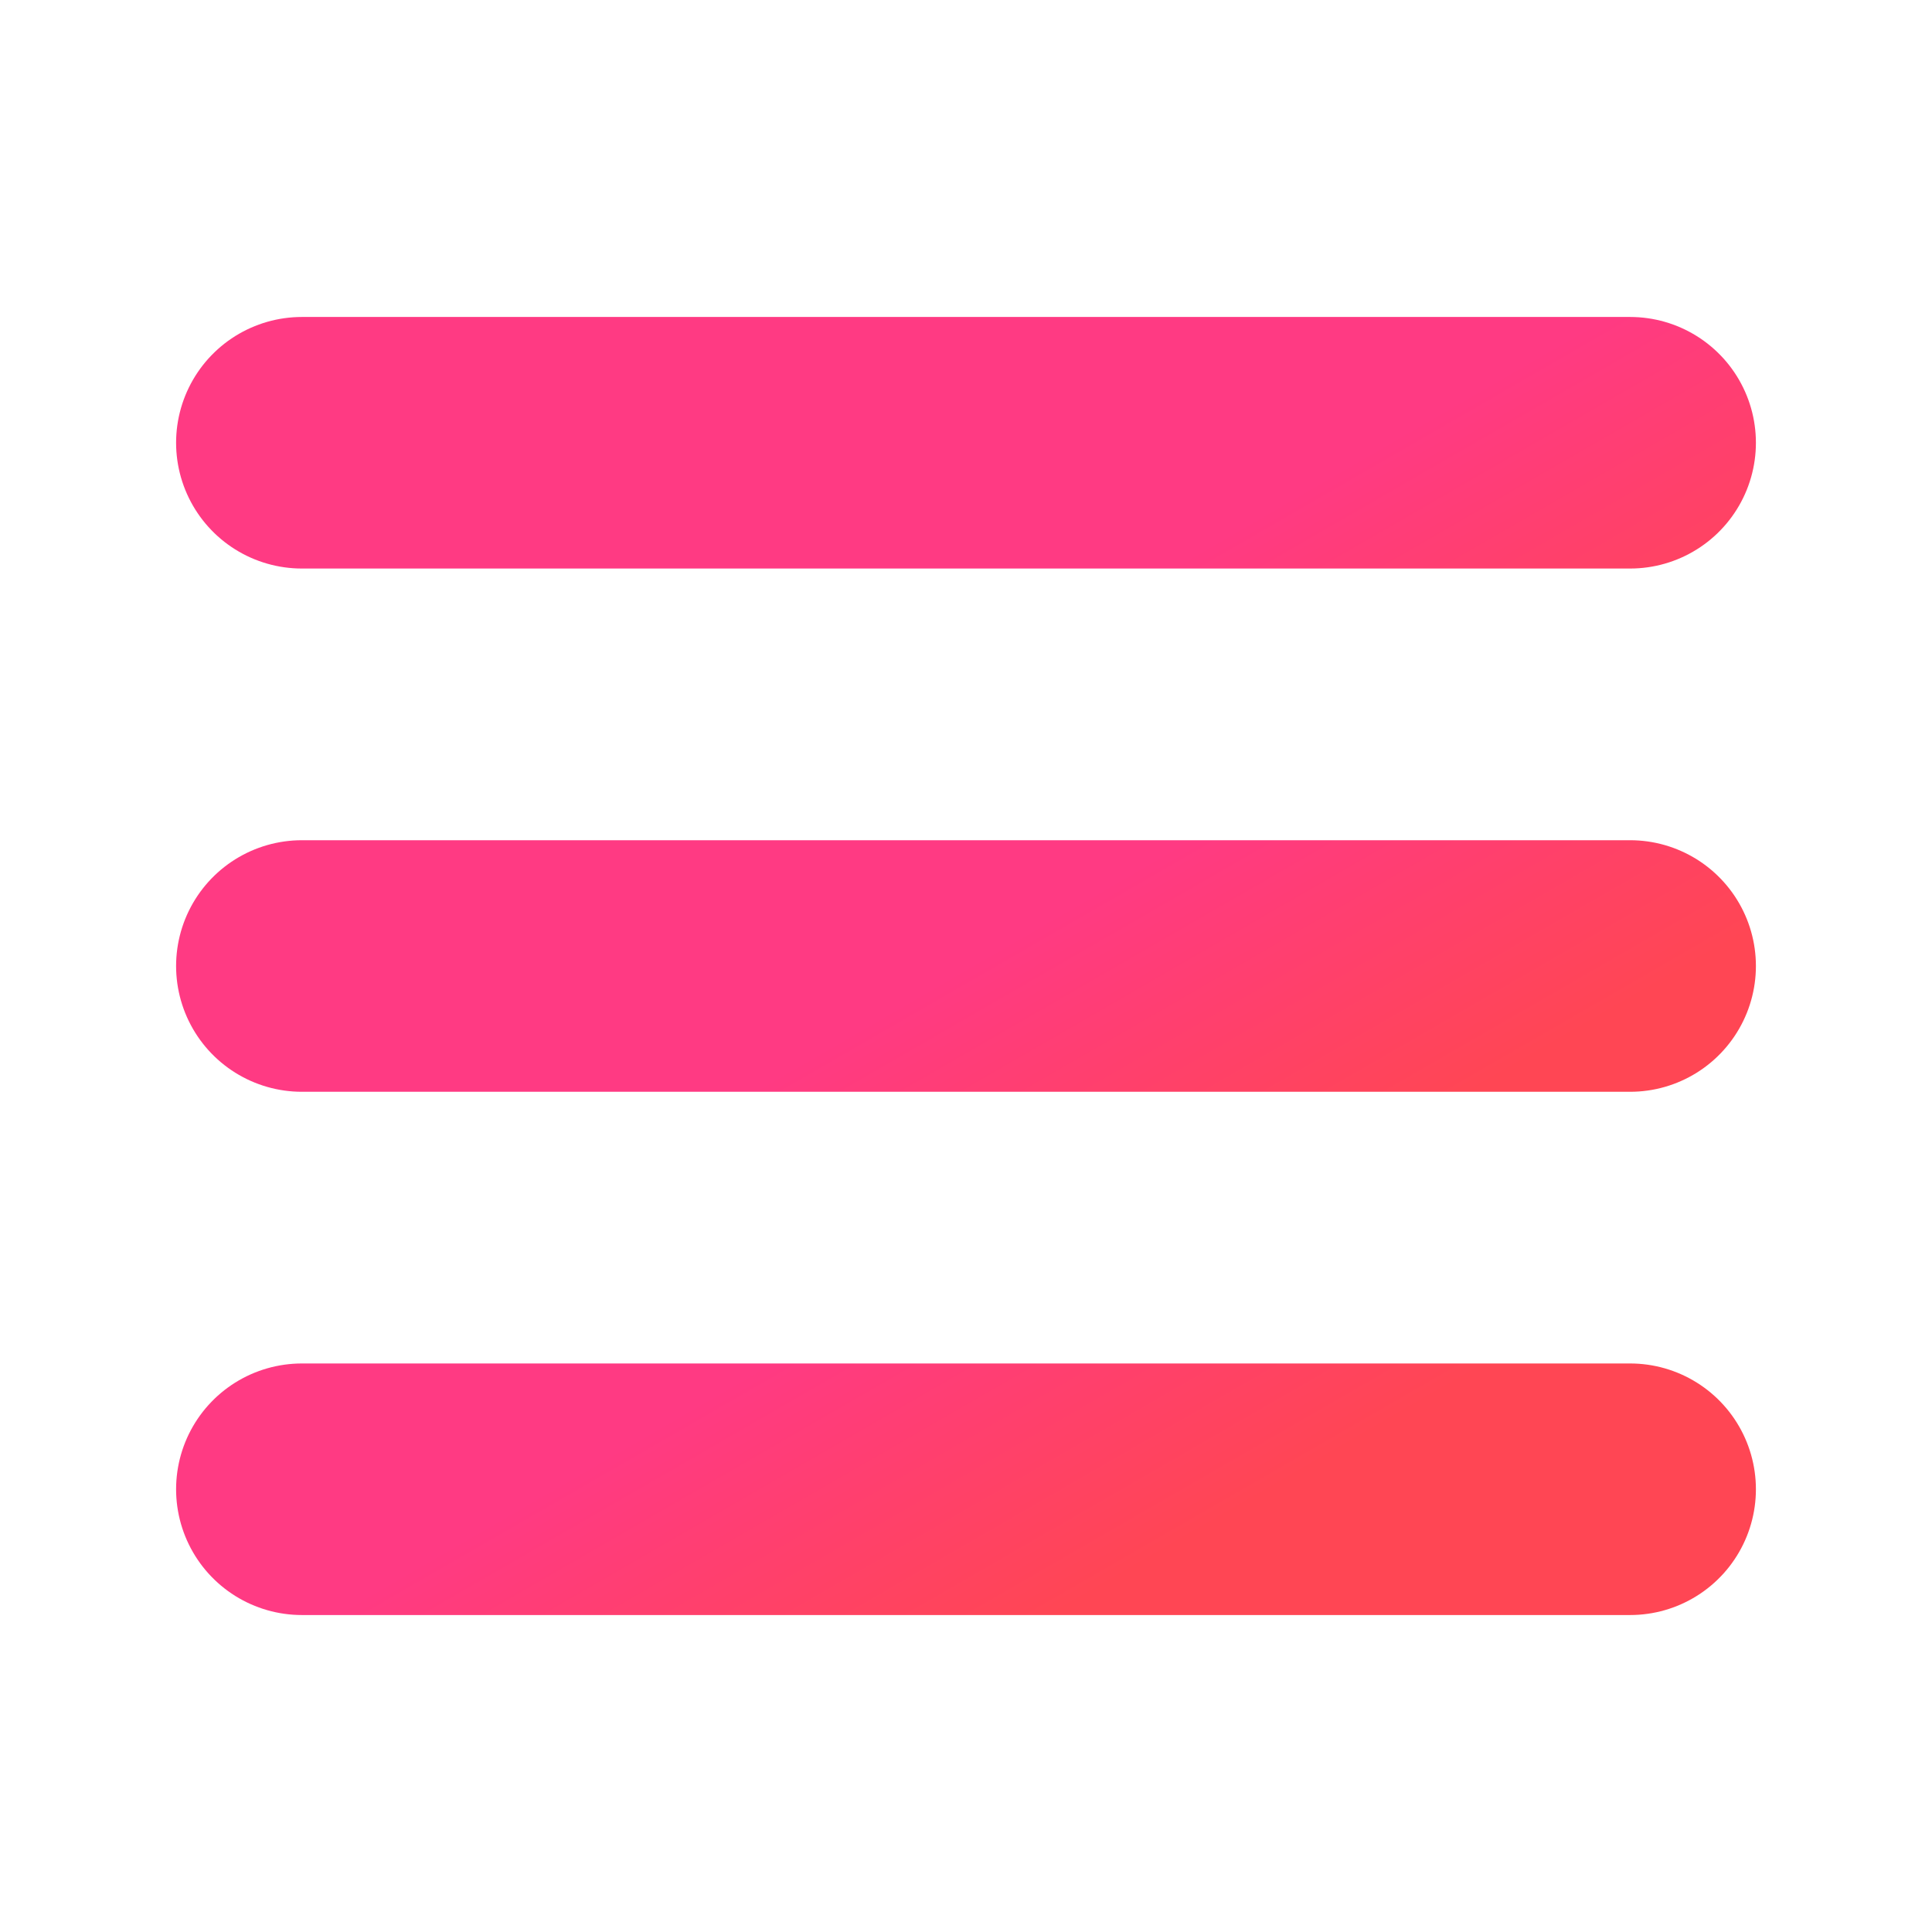
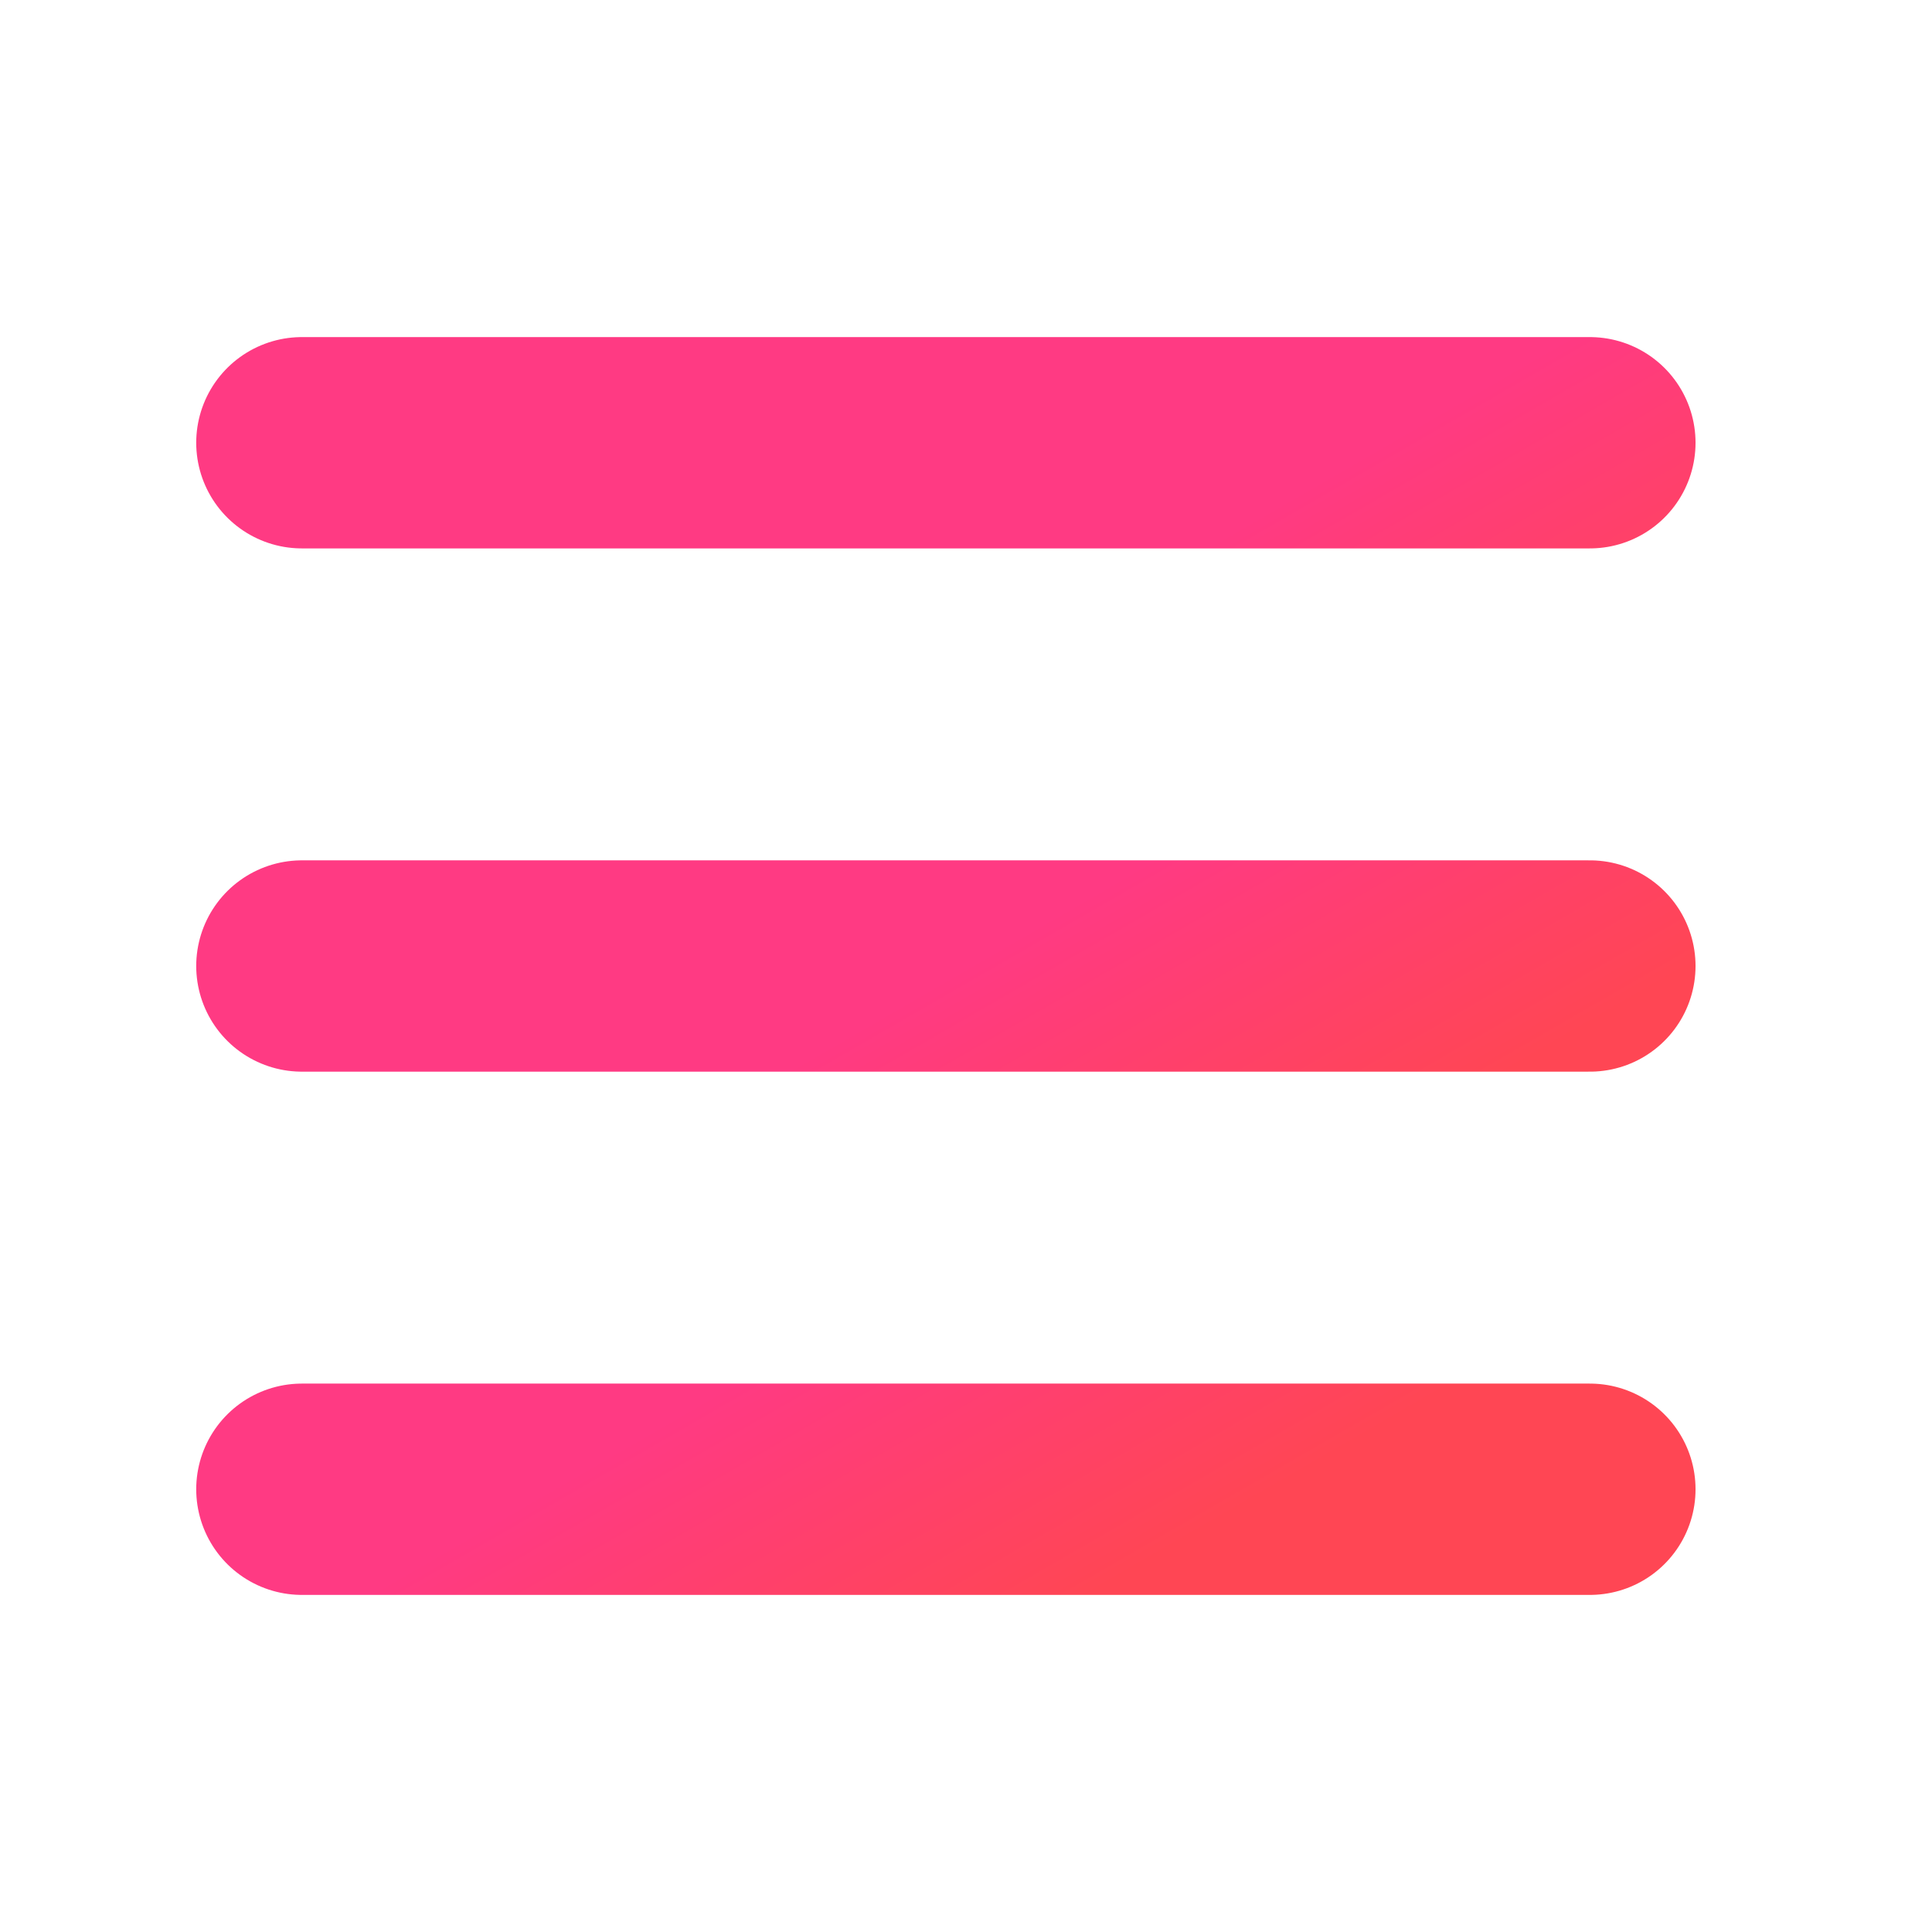
<svg xmlns="http://www.w3.org/2000/svg" width="100%" height="100%" viewBox="64 64 384 384">
  <defs>
    <linearGradient id="AlignLines0" x1="220" x2="292" y1="137.7" y2="262.4" gradientUnits="userSpaceOnUse">
      <stop offset="0" stop-color="#ff3a83" />
      <stop offset=".5" stop-color="#ff3a83" />
      <stop offset="1" stop-color="#ff4654" />
    </linearGradient>
    <linearGradient id="AlignLines1" y1="193.7" y2="318.4" href="#AlignLines0" />
    <linearGradient id="AlignLines2" y1="249.7" y2="374.4" href="#AlignLines0" />
  </defs>
-   <path fill="none" stroke="url(#AlignLines0)" stroke-linecap="round" stroke-miterlimit="10" stroke-width="50" d="M124 152h264">
-     <animateTransform additive="sum" attributeName="transform" dur="3s" repeatCount="indefinite" type="translate" values="-36 0; 36 0; -36 0" />
+   <path fill="none" stroke="url(#AlignLines0)" stroke-linecap="round" stroke-miterlimit="10" stroke-width="42" d="M124 152h256">
+     <animateTransform additive="sum" attributeName="transform" dur="3s" repeatCount="indefinite" type="translate" values="-48 0; 48 0; -48 0" />
  </path>
-   <path fill="none" stroke="url(#AlignLines1)" stroke-linecap="round" stroke-miterlimit="10" stroke-width="50" d="M124 256h264">
-     <animateTransform additive="sum" attributeName="transform" begin="-1.25s" dur="3s" repeatCount="indefinite" type="translate" values="-36 0; 36 0; -36 0" />
+   <path fill="none" stroke="url(#AlignLines1)" stroke-linecap="round" stroke-miterlimit="10" stroke-width="42" d="M124 256h256">
+     <animateTransform additive="sum" attributeName="transform" begin="-1.5s" dur="3s" repeatCount="indefinite" type="translate" values="-48 0; 48 0; -48 0" />
  </path>
-   <path fill="none" stroke="url(#AlignLines2)" stroke-linecap="round" stroke-miterlimit="10" stroke-width="50" d="M124 360h264">
-     <animateTransform additive="sum" attributeName="transform" begin="-0.5s" dur="3s" repeatCount="indefinite" type="translate" values="36 0; -36 0; 36 0" />
+   <path fill="none" stroke="url(#AlignLines2)" stroke-linecap="round" stroke-miterlimit="10" stroke-width="42" d="M124 360h256">
+     <animateTransform additive="sum" attributeName="transform" begin="-0.75s" dur="3s" repeatCount="indefinite" type="translate" values="48 0; -48 0; 48 0" />
  </path>
</svg>
